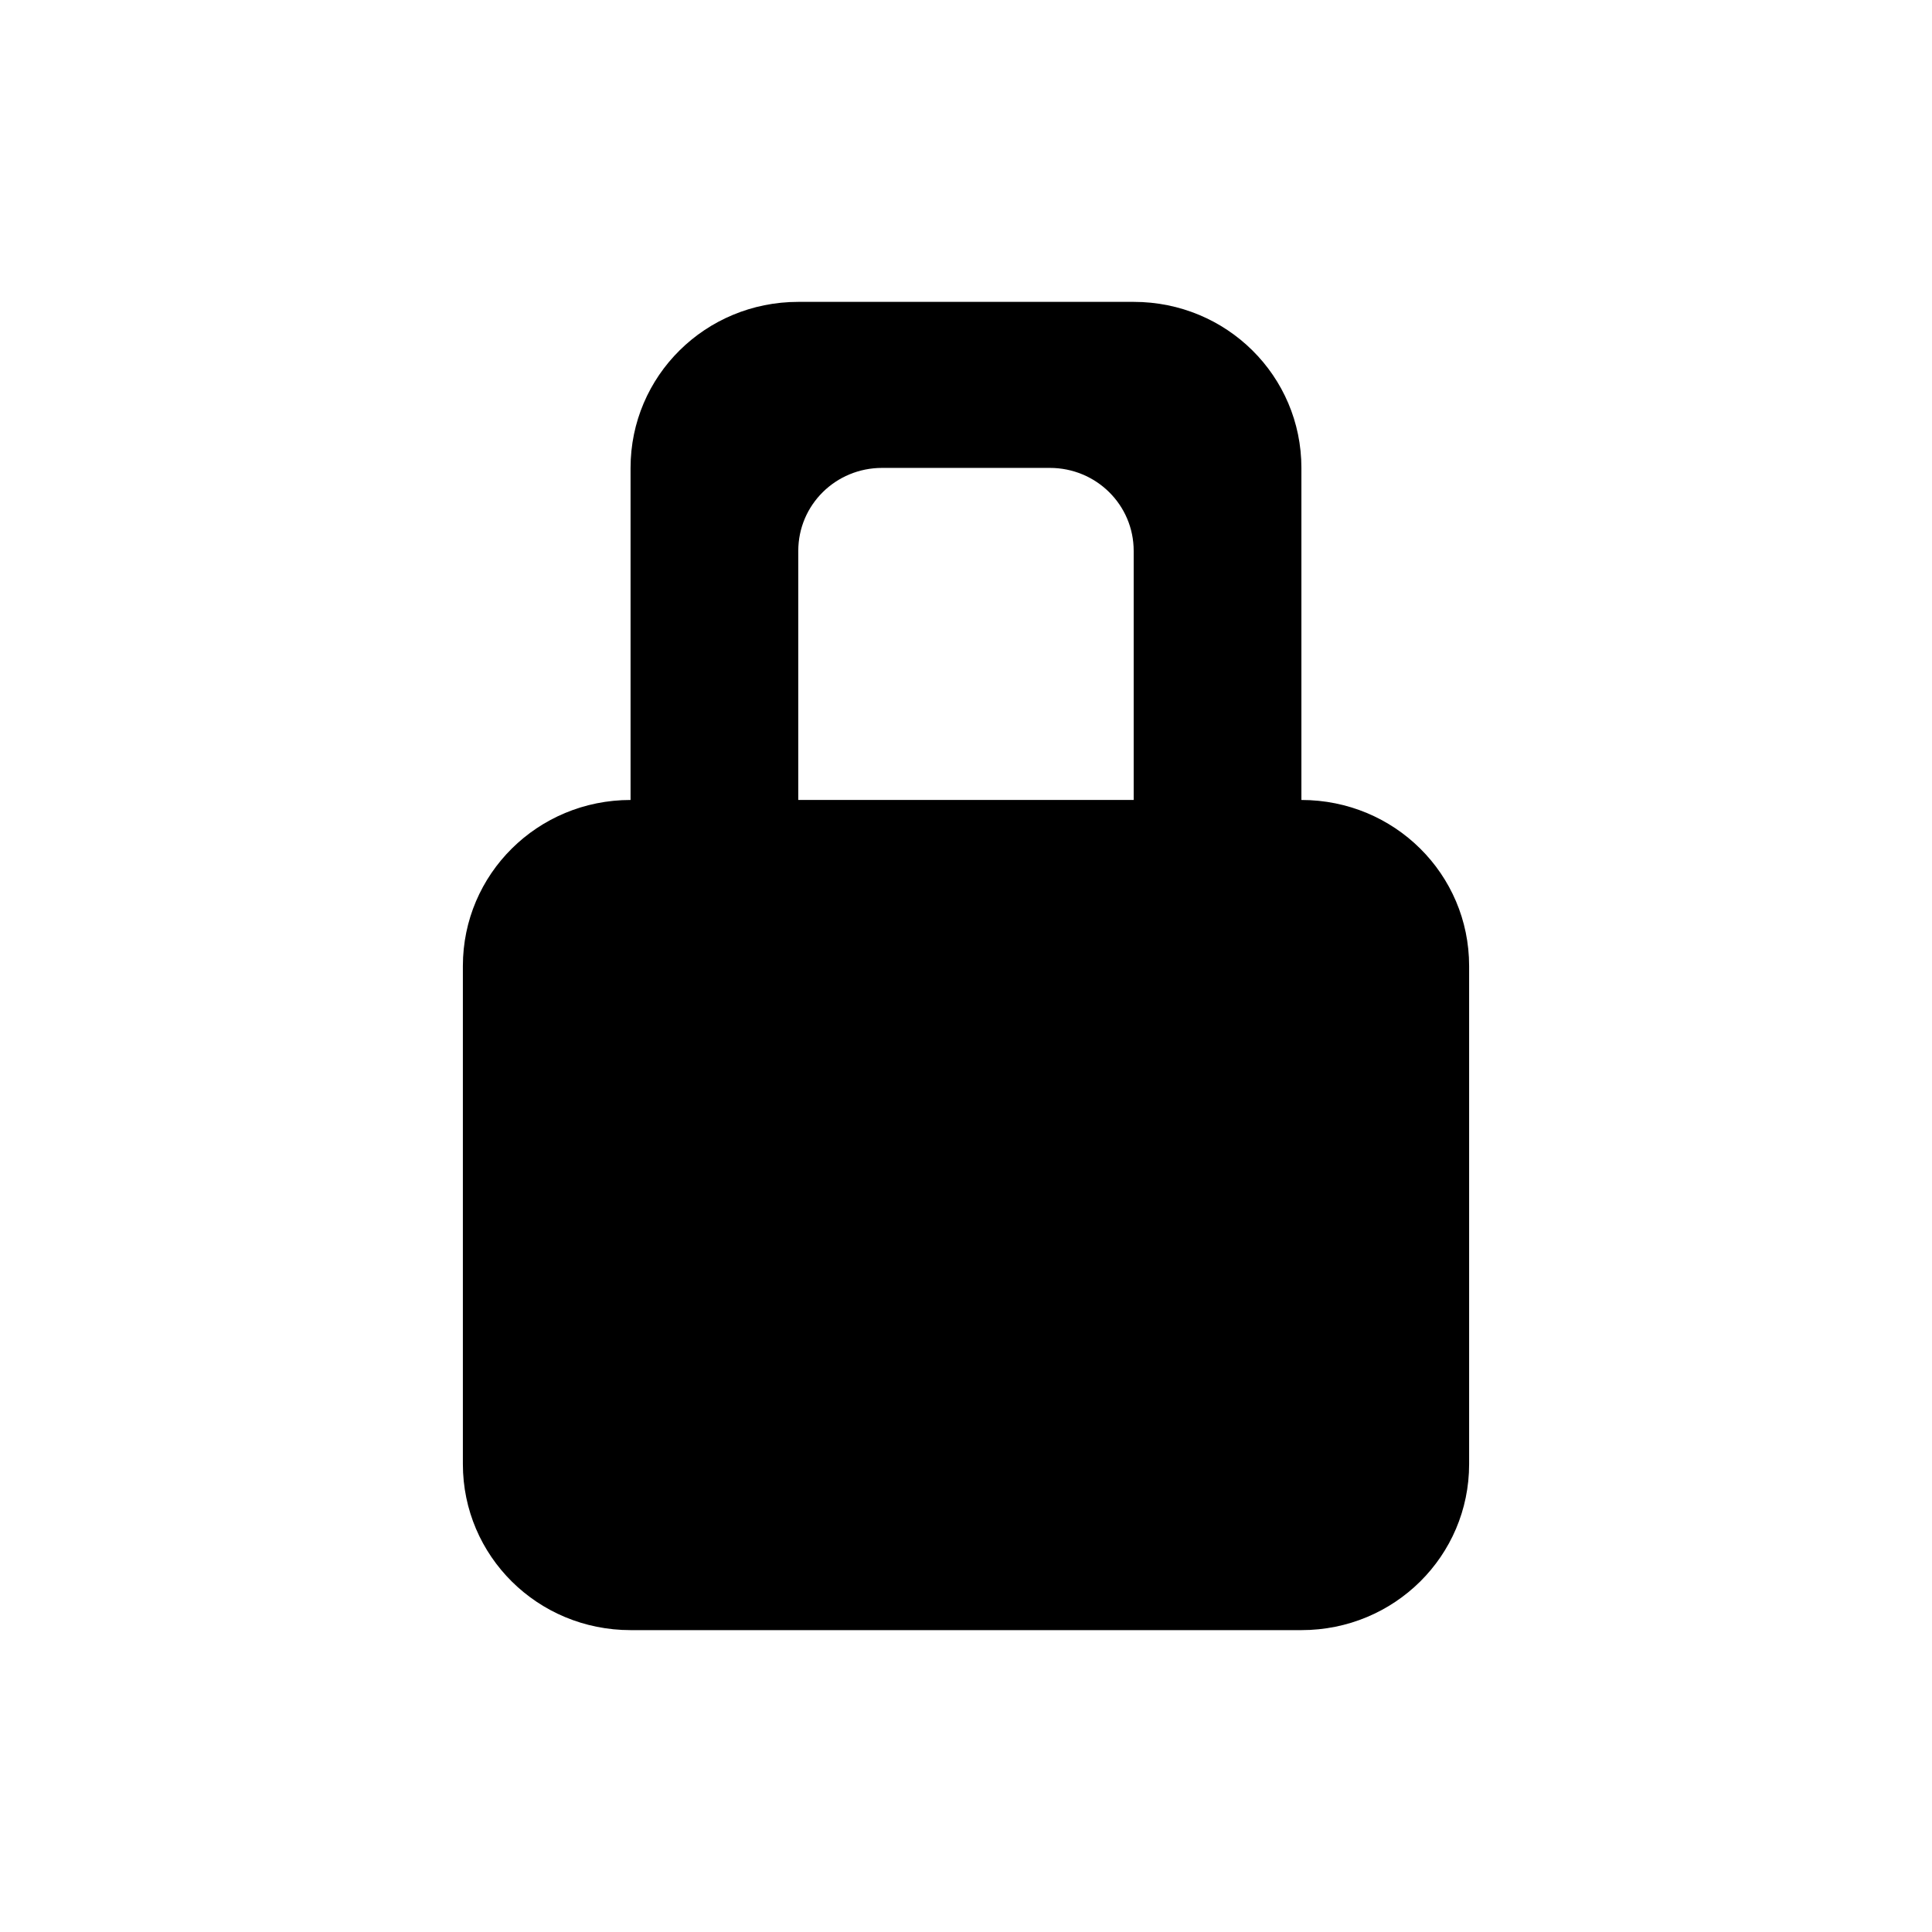
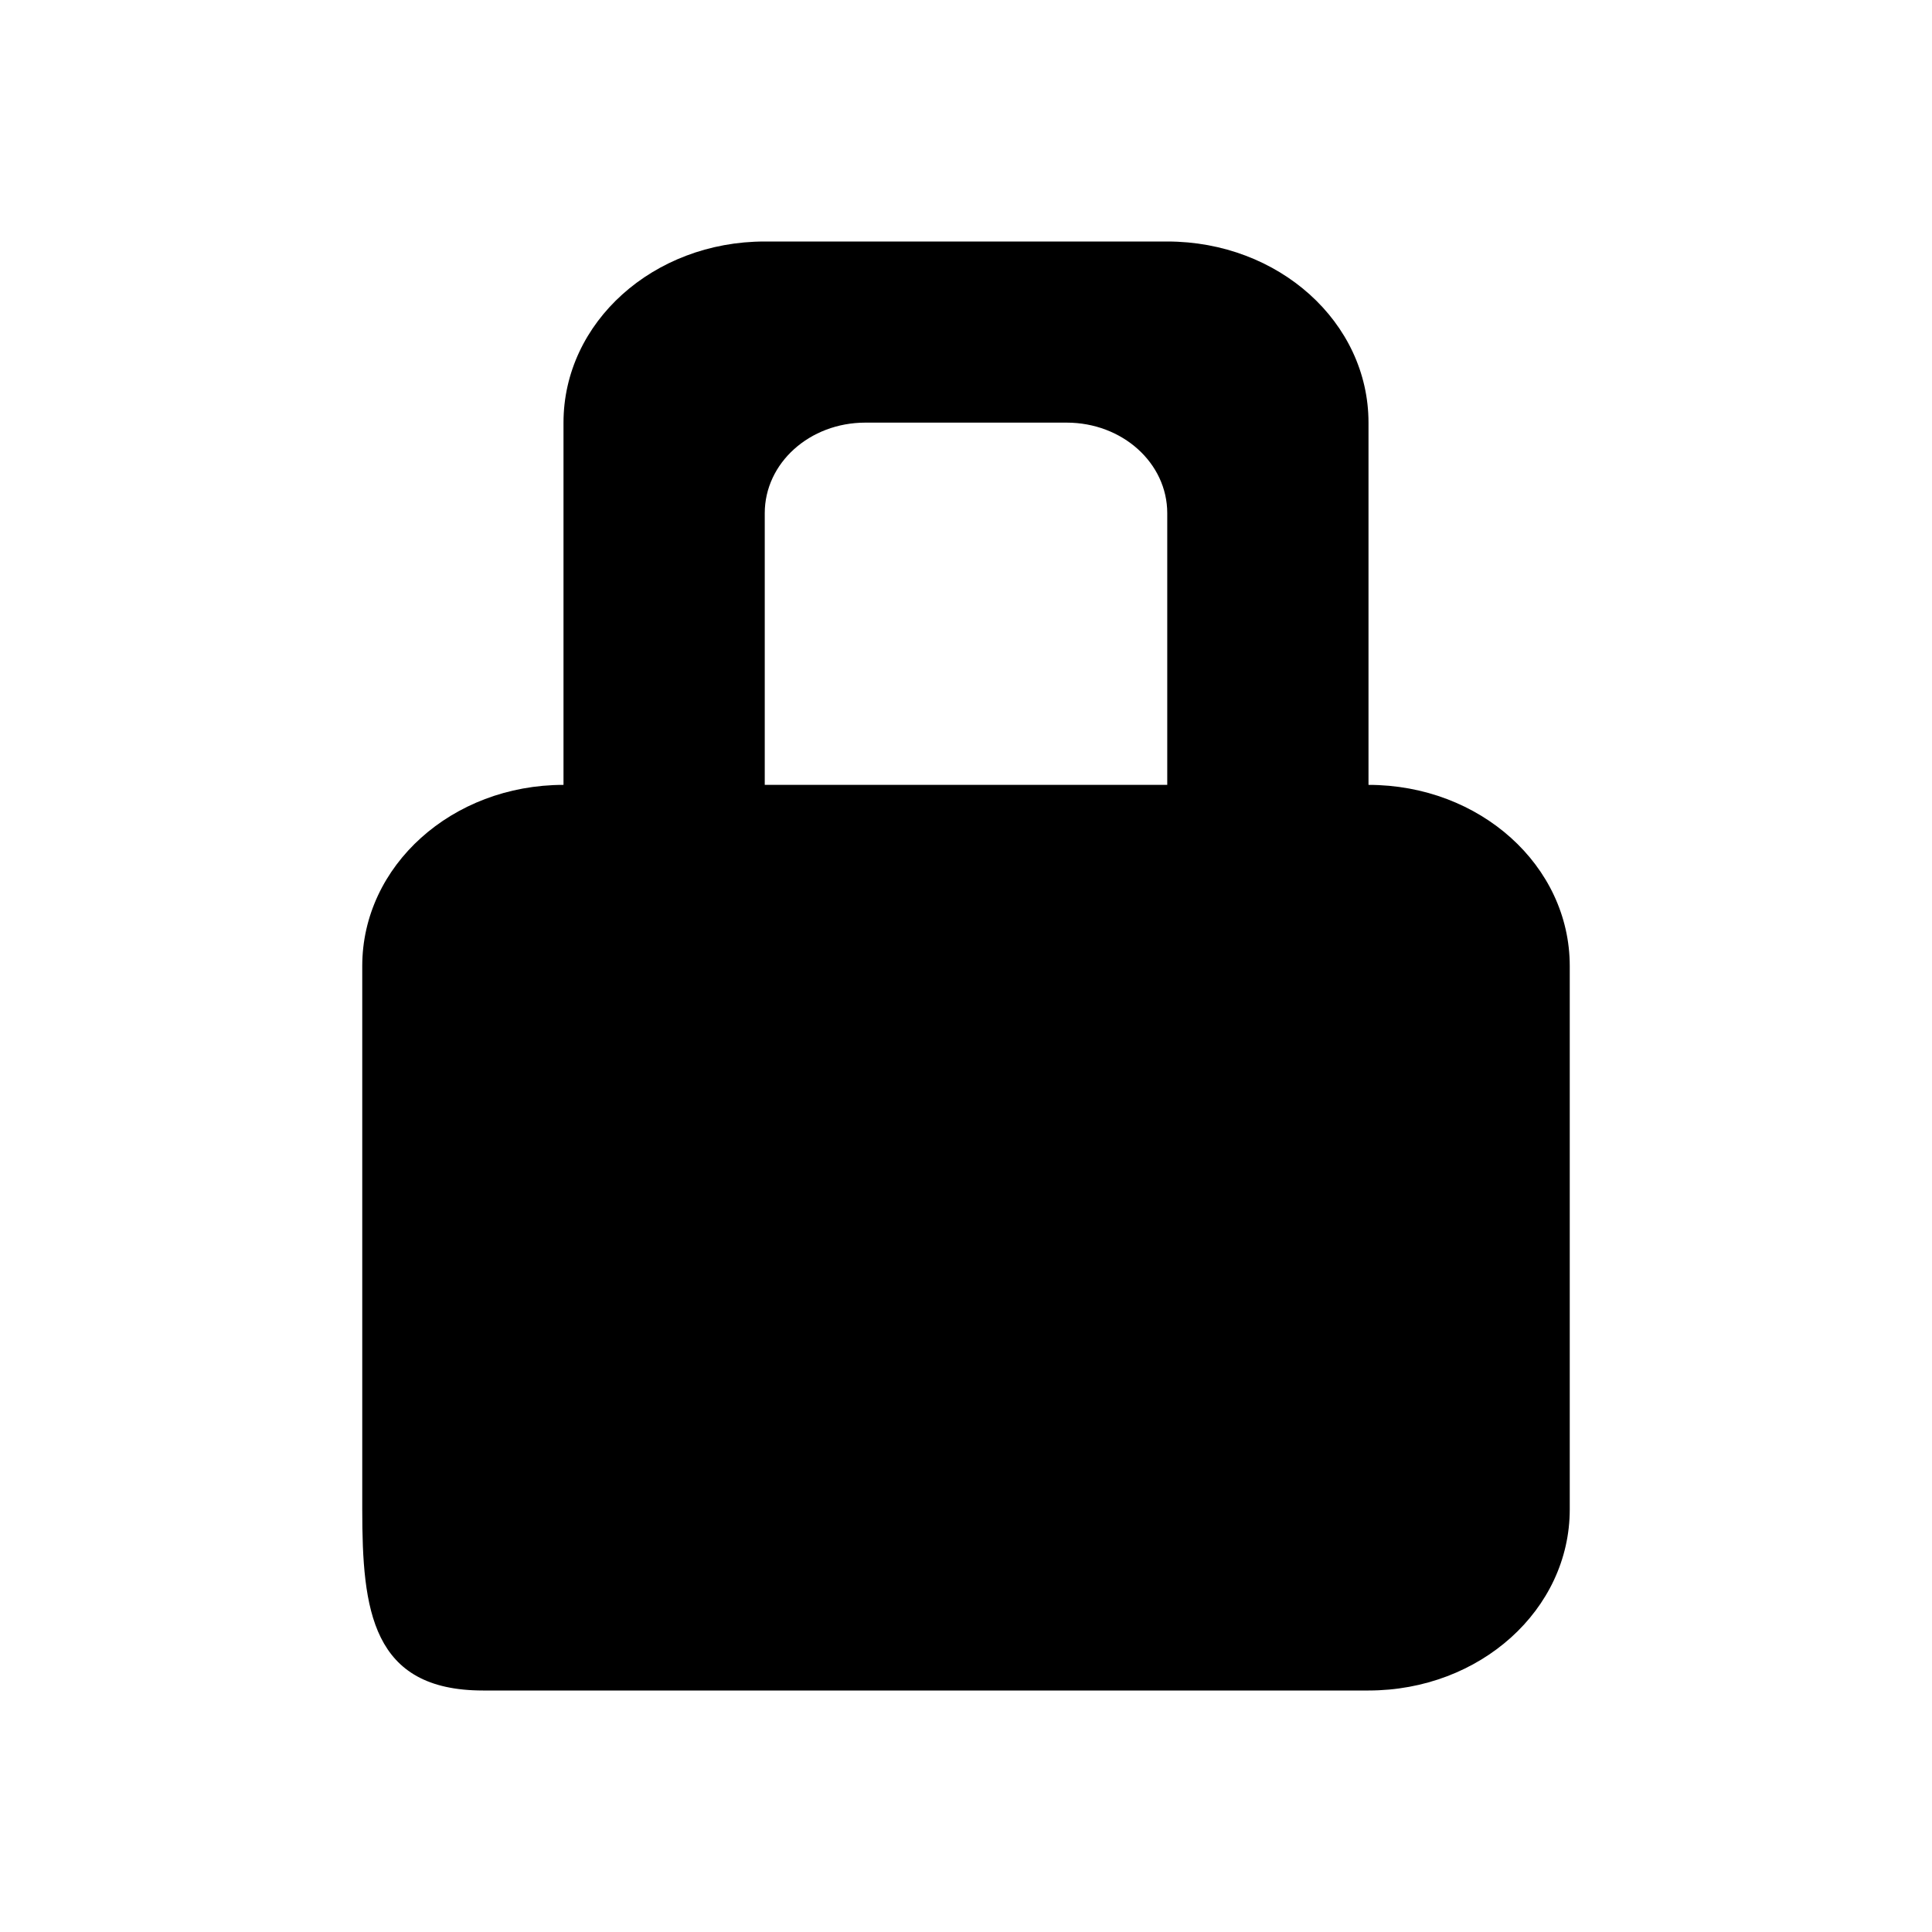
<svg xmlns="http://www.w3.org/2000/svg" xmlns:xlink="http://www.w3.org/1999/xlink" version="1.0" width="48" height="48" id="svg2">
  <defs id="defs4">
    <linearGradient id="linearGradient3810">
      <stop style="stop-color:#ffffff;stop-opacity:1;" offset="0" id="stop3812" />
      <stop style="stop-color:#ffffff;stop-opacity:0.588;" offset="1" id="stop3814" />
    </linearGradient>
    <linearGradient id="linearGradient3796">
      <stop style="stop-color:#ffffff;stop-opacity:1;" offset="0" id="stop3798" />
      <stop style="stop-color:#ffffff;stop-opacity:0.6;" offset="1" id="stop3800" />
    </linearGradient>
    <linearGradient x1="11.64" y1="4.078" x2="11.64" y2="17.924" id="linearGradient3972" gradientUnits="userSpaceOnUse">
      <stop id="stop3974" style="stop-color:#323232;stop-opacity:1" offset="0" />
      <stop id="stop3976" style="stop-color:#787878;stop-opacity:1" offset="1" />
    </linearGradient>
    <linearGradient x1="11.64" y1="4.078" x2="11.64" y2="17.924" id="linearGradient2862" xlink:href="#linearGradient3972" gradientUnits="userSpaceOnUse" gradientTransform="matrix(4,0,0,4,4,-70)" />
    <clipPath id="clipPath3647">
      <path d="m -100,-74 0,96 96,0 0,-96 -96,0 z m 39.875,20.312 16.125,0 0,19.75 19.688,0 0,16.188 -19.688,0 0,19.438 -16.125,0 0,-19.438 -19.562,0 0,-16.188 19.562,0 0,-19.75 z" id="path3649" style="opacity:0.3;color:#000000;fill:#ff0000;fill-opacity:1;fill-rule:nonzero;stroke:none;stroke-width:4;marker:none;visibility:visible;display:inline;overflow:visible;enable-background:accumulate" />
    </clipPath>
    <filter color-interpolation-filters="sRGB" id="filter3651">
      <feGaussianBlur id="feGaussianBlur3653" stdDeviation="0.831" />
    </filter>
    <clipPath id="clipPath3266">
      <path d="M 0,0 0,96 96,96 96,0 0,0 z m 12,6 72,0 c 3.324,0 6,2.676 6,6 l 0,72 c 0,3.324 -2.676,6 -6,6 L 12,90 C 8.676,90 6,87.324 6,84 L 6,12 C 6,8.676 8.676,6 12,6 z" id="path3268" style="opacity:0.3;color:#000000;fill:#ff0000;fill-opacity:1;fill-rule:nonzero;stroke:none;stroke-width:4;marker:none;visibility:visible;display:inline;overflow:visible;enable-background:accumulate" />
    </clipPath>
    <linearGradient x1="32.251" y1="6.132" x2="32.251" y2="90.239" id="linearGradient3101" xlink:href="#ButtonShadow-0" gradientUnits="userSpaceOnUse" gradientTransform="matrix(1.02381,0,0,1.011905,-1.142857,-98.07143)" />
    <linearGradient x1="45.448" y1="92.54" x2="45.448" y2="7.017" id="ButtonShadow-0" gradientUnits="userSpaceOnUse" gradientTransform="matrix(1.005865,0,0,0.994169,100,0)">
      <stop id="stop3750-8" style="stop-color:#000000;stop-opacity:1" offset="0" />
      <stop id="stop3752-5" style="stop-color:#000000;stop-opacity:0.588" offset="1" />
    </linearGradient>
    <linearGradient x1="32.251" y1="6.132" x2="32.251" y2="90.239" id="linearGradient3780" xlink:href="#ButtonShadow-0" gradientUnits="userSpaceOnUse" gradientTransform="matrix(1.02381,0,0,1.011905,-1.142857,-98.07143)" />
    <linearGradient x1="32.251" y1="6.132" x2="32.251" y2="90.239" id="linearGradient3772" xlink:href="#ButtonShadow-0" gradientUnits="userSpaceOnUse" gradientTransform="matrix(1.02381,0,0,1.011905,-1.142857,-98.07143)" />
    <linearGradient x1="32.251" y1="6.132" x2="32.251" y2="90.239" id="linearGradient3725" xlink:href="#ButtonShadow-0" gradientUnits="userSpaceOnUse" gradientTransform="matrix(1.02381,0,0,1.011905,-1.142857,-98.07143)" />
    <linearGradient x1="48" y1="90" x2="48" y2="5.988" id="linearGradient3052" xlink:href="#ButtonColor-6" gradientUnits="userSpaceOnUse" />
    <linearGradient x1="10.32" y1="21" x2="10.32" y2="0.999" id="ButtonColor-6" gradientUnits="userSpaceOnUse">
      <stop id="stop3189-4" style="stop-color:#c8c8c8;stop-opacity:1" offset="0" />
      <stop id="stop3191-0" style="stop-color:#e6e6e6;stop-opacity:1" offset="1" />
    </linearGradient>
    <linearGradient x1="36.357" y1="6" x2="36.357" y2="63.893" id="linearGradient3188" xlink:href="#linearGradient3737" gradientUnits="userSpaceOnUse" />
    <linearGradient id="linearGradient3737">
      <stop id="stop3739" style="stop-color:#ffffff;stop-opacity:1" offset="0" />
      <stop id="stop3741" style="stop-color:#ffffff;stop-opacity:0" offset="1" />
    </linearGradient>
    <radialGradient cx="48" cy="90.172" r="42" fx="48" fy="90.172" id="radialGradient3619" xlink:href="#linearGradient3737" gradientUnits="userSpaceOnUse" gradientTransform="matrix(1.157313,0,0,0.9959077,-7.551021,0.1971319)" />
    <linearGradient x1="32.251" y1="6.132" x2="32.251" y2="90.239" id="linearGradient4256" xlink:href="#ButtonShadow-0" gradientUnits="userSpaceOnUse" gradientTransform="translate(0,-97)" />
    <linearGradient xlink:href="#linearGradient3972" id="linearGradient3027" gradientUnits="userSpaceOnUse" gradientTransform="matrix(4,0,0,4,4,-70)" x1="11.64" y1="4.078" x2="11.64" y2="17.924" />
    <radialGradient xlink:href="#linearGradient3887" id="radialGradient3893" cx="63.458" cy="58.983" fx="63.458" fy="58.983" r="45.966" gradientUnits="userSpaceOnUse" />
    <linearGradient id="linearGradient3887">
      <stop style="stop-color:#fafafa;stop-opacity:1;" offset="0" id="stop3889" />
      <stop style="stop-color:#dcdcdc;stop-opacity:0.197;" offset="1" id="stop3891" />
    </linearGradient>
    <radialGradient r="45.966" fy="58.983" fx="63.458" cy="58.983" cx="63.458" gradientUnits="userSpaceOnUse" id="radialGradient3961" xlink:href="#linearGradient3887" />
    <radialGradient xlink:href="#linearGradient3887-5" id="radialGradient4065" cx="48" cy="48" fx="48" fy="48" r="47.797" gradientTransform="matrix(1,0,0,1.008511,0,-0.4085112)" gradientUnits="userSpaceOnUse" />
    <linearGradient id="linearGradient3887-5">
      <stop style="stop-color:#fafafa;stop-opacity:1;" offset="0" id="stop3889-4" />
      <stop style="stop-color:#dcdcdc;stop-opacity:0.197;" offset="1" id="stop3891-9" />
    </linearGradient>
    <radialGradient r="47.797" fy="48" fx="48" cy="48" cx="48" gradientTransform="matrix(1,0,0,1.008511,0,-0.4085112)" gradientUnits="userSpaceOnUse" id="radialGradient4446" xlink:href="#linearGradient3887-5" />
    <radialGradient xlink:href="#linearGradient3796" id="radialGradient3802" cx="18" cy="12" fx="18" fy="12" r="36" gradientUnits="userSpaceOnUse" />
    <radialGradient xlink:href="#linearGradient3810" id="radialGradient3816" cx="54" cy="48" fx="54" fy="48" r="36" gradientUnits="userSpaceOnUse" />
    <clipPath id="clipPath2986">
      <path d="m -100,-74 0,96 96,0 0,-96 -96,0 z m 48,16 c 17.673,0 32,14.327 32,32 0,17.673 -14.327,32 -32,32 -17.673,0 -32,-14.327 -32,-32 0,-17.673 14.327,-32 32,-32 z m 0,8 c -13.255,0 -24,10.745 -24,24 0,13.255 10.745,24 24,24 13.255,0 24,-10.745 24,-24 0,-13.255 -10.745,-24 -24,-24 z m 0,4 c 2.216,0 4,1.784 4,4 l 0,9 7.875,-4.5 c 1.919,-1.108 4.392,-0.419 5.5,1.5 1.108,1.919 0.419,4.392 -1.5,5.5 l -7.75,4.5 7.75,4.5 c 1.919,1.108 2.608,3.581 1.5,5.5 -1.108,1.919 -3.581,2.608 -5.5,1.5 L -48,-19 l 0,9 c 0,2.216 -1.784,4 -4,4 -2.216,0 -4,-1.784 -4,-4 l 0,-9 -7.875,4.5 c -1.919,1.108 -4.392,0.419 -5.5,-1.5 -1.108,-1.919 -0.419,-4.392 1.5,-5.5 l 7.75,-4.5 -7.75,-4.5 c -1.919,-1.108 -2.608,-3.581 -1.5,-5.5 1.108,-1.919 3.581,-2.608 5.5,-1.5 l 7.875,4.5 0,-9 c 0,-2.216 1.784,-4 4,-4 z" id="path2988" style="opacity:0.3;color:#000000;fill:#ff0000;fill-opacity:1;fill-rule:nonzero;stroke:none;stroke-width:4;marker:none;visibility:visible;display:inline;overflow:visible;enable-background:accumulate" />
    </clipPath>
    <filter color-interpolation-filters="sRGB" id="filter3762">
      <feGaussianBlur id="feGaussianBlur3764" stdDeviation="0.96" />
    </filter>
    <filter color-interpolation-filters="sRGB" id="filter3986">
      <feGaussianBlur id="feGaussianBlur3988" stdDeviation="0.878" />
    </filter>
  </defs>
-   <path style="fill:url(#radialGradient3816);fill-opacity:1;stroke:none" id="path3808" d="m 90,48 a 36,36 0 1 1 -72,0 36,36 0 1 1 72,0 z" transform="matrix(0.6666667,0,0,0.6666667,-12,-7.999999)" />
-   <path style="color:#000000;fill:#000000;fill-opacity:1;stroke:none;stroke-width:1;marker:none;visibility:visible;display:inline;overflow:visible;enable-background:accumulate" id="rect2941" d="m 19.833,7.5 c -2.308,0 -4.167,1.84 -4.167,4.125 l 0,8.25 C 13.358,19.875 11.5,21.715 11.5,24 l 0,12.375 c 0,2.285 1.858,4.125 4.167,4.125 l 16.667,0 C 34.642,40.5 36.5,38.66 36.5,36.375 L 36.5,24 c 0,-2.285 -1.858,-4.125 -4.167,-4.125 l 0,-8.25 C 32.333,9.34 30.475,7.5 28.167,7.5 l -8.333,0 z m 2.083,4.125 4.167,0 c 1.154,0 2.083,0.92 2.083,2.062 l 0,6.188 -8.333,0 0,-6.188 c 0,-1.143 0.929,-2.062 2.083,-2.062 z" />
+   <path style="color:#000000;fill:#000000;fill-opacity:1;stroke:none;stroke-width:1;marker:none;visibility:visible;display:inline;overflow:visible;enable-background:accumulate" id="rect2941" d="M 19,6 C 16.23,6 14,8.007 14,10.5 l 0,9 c -2.77,0 -5,2.007 -5,4.5 l 0,13.5 c 0,2.493 0.23,4.5 3,4.5 l 22,0 C 36.77,42 39,39.993 39,37.5 L 39,24 c 0,-2.493 -2.23,-4.5 -5,-4.5 l 0,-9 C 34,8.007 31.77,6 29,6 z M 21.5,10.5 l 5,0 C 27.885,10.5 29,11.504 29,12.75 l 0,6.75 -10,0 0,-6.75 c 0,-1.246 1.115,-2.25 2.5,-2.25 z" />
</svg>
